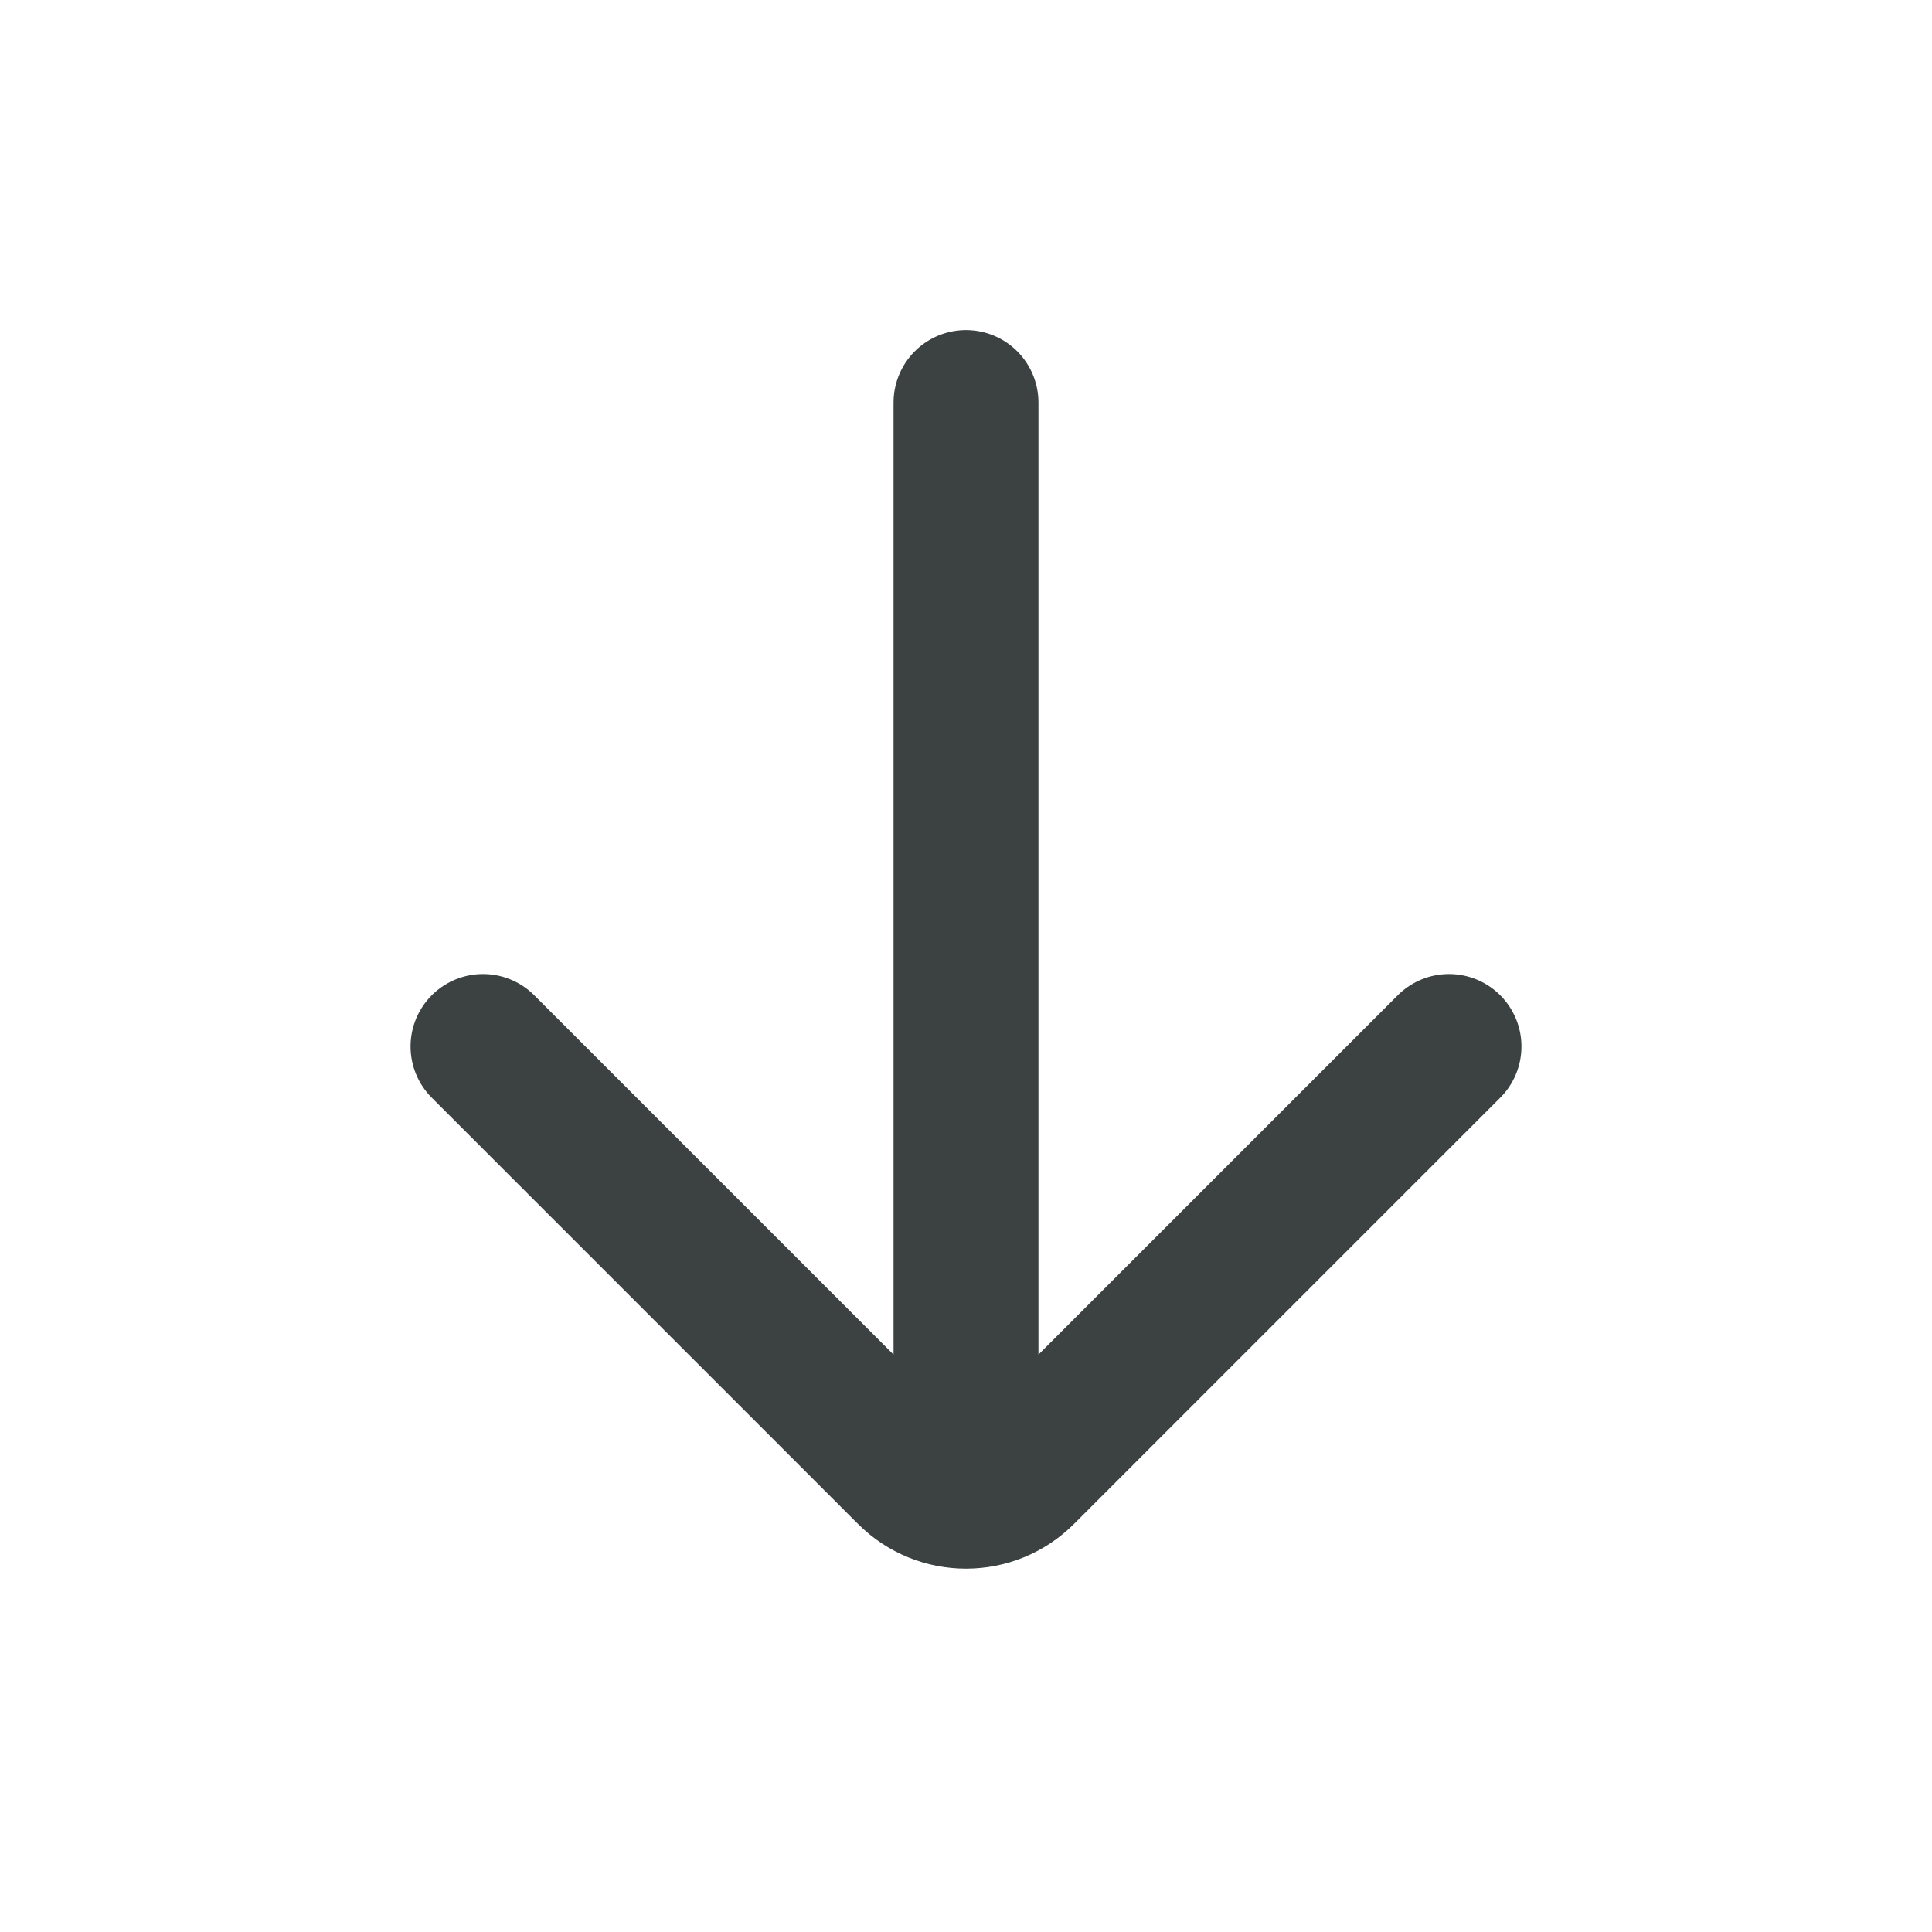
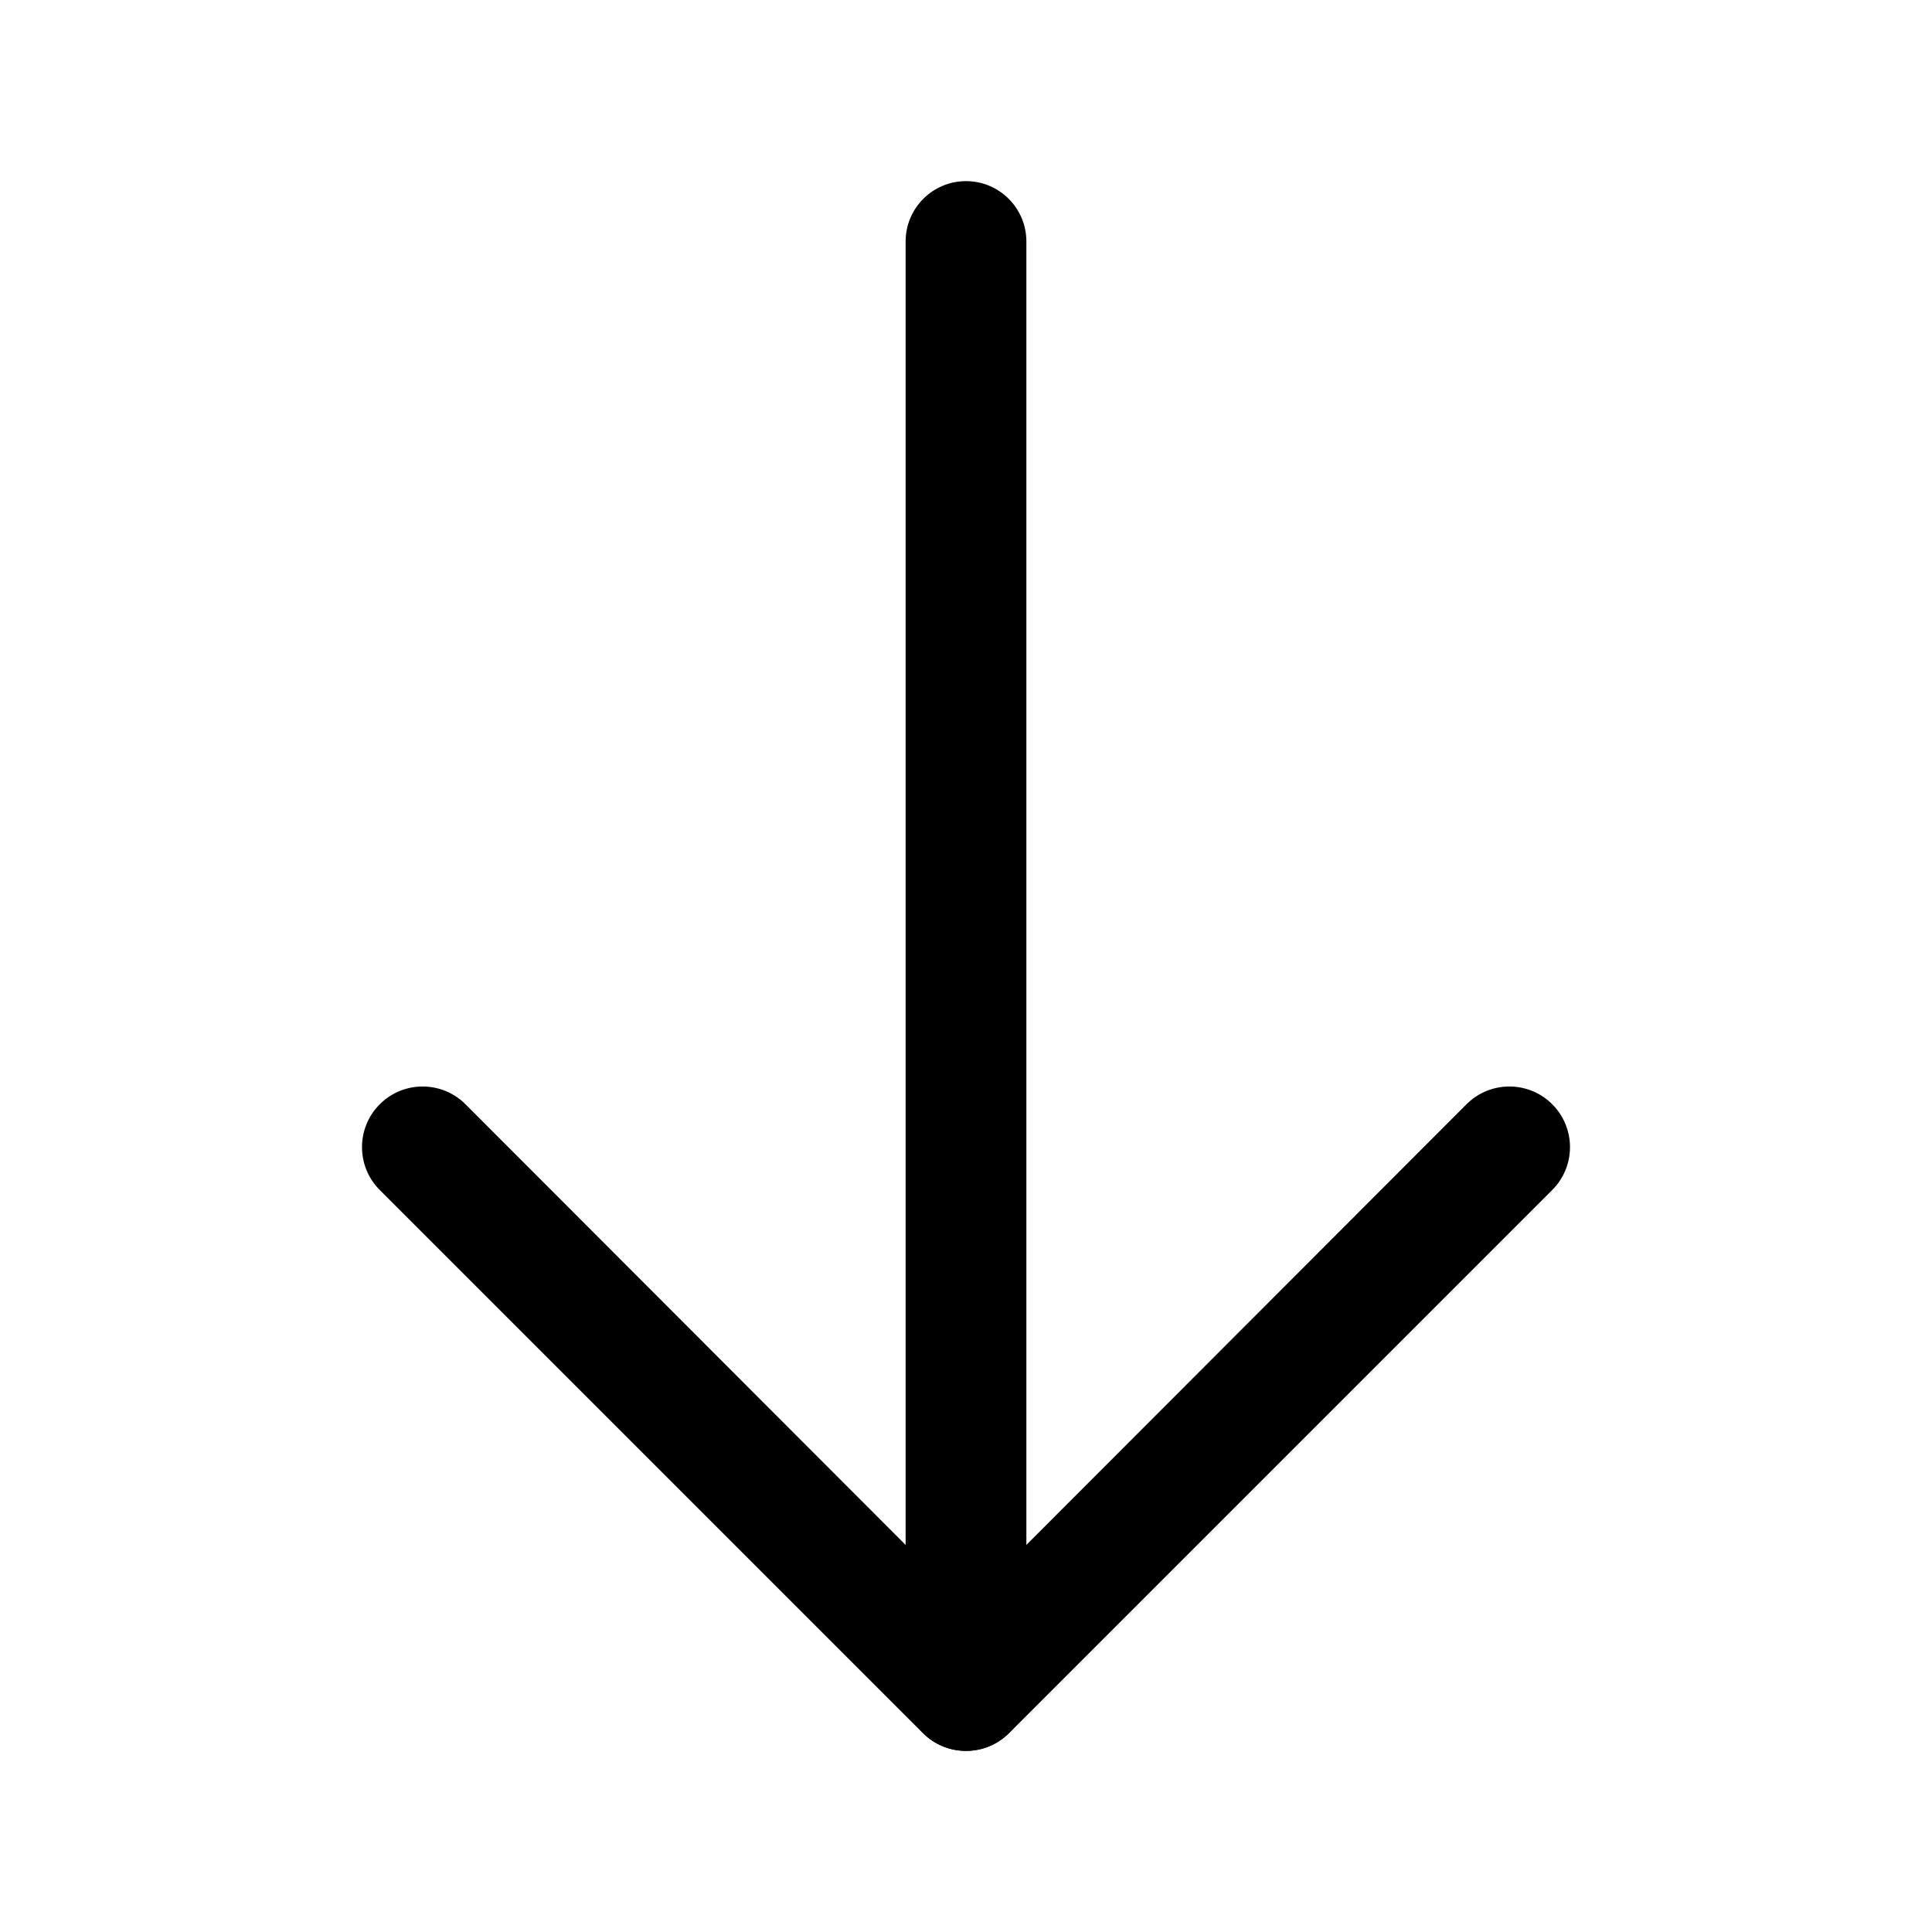
- <svg xmlns="http://www.w3.org/2000/svg" width="20" height="20" viewBox="0 0 20 20" fill="none">
-   <path d="M10 4.167L10 15M15 10.833L10.589 15.244C10.264 15.57 9.736 15.57 9.411 15.244L5 10.833" stroke="#3C4242" stroke-width="1.5" stroke-linecap="round" />
+ <svg xmlns="http://www.w3.org/2000/svg" viewBox="0 0 32 32">
+   <defs>
+     <style>.cls-1{fill:none;}</style>
+   </defs>
+   <g data-name="Layer 2" id="Layer_2">
+     <path d="M16,29a1,1,0,0,1-.71-.29l-9-9a1,1,0,0,1,1.42-1.42L16,26.59l8.29-8.3a1,1,0,0,1,1.42,1.42l-9,9A1,1,0,0,1,16,29Z" />
+     <path d="M16,29a1,1,0,0,1-1-1V4a1,1,0,0,1,2,0V28A1,1,0,0,1,16,29Z" />
+   </g>
+   <g id="frame">
+     <rect class="cls-1" height="32" width="32" />
+   </g>
</svg>
